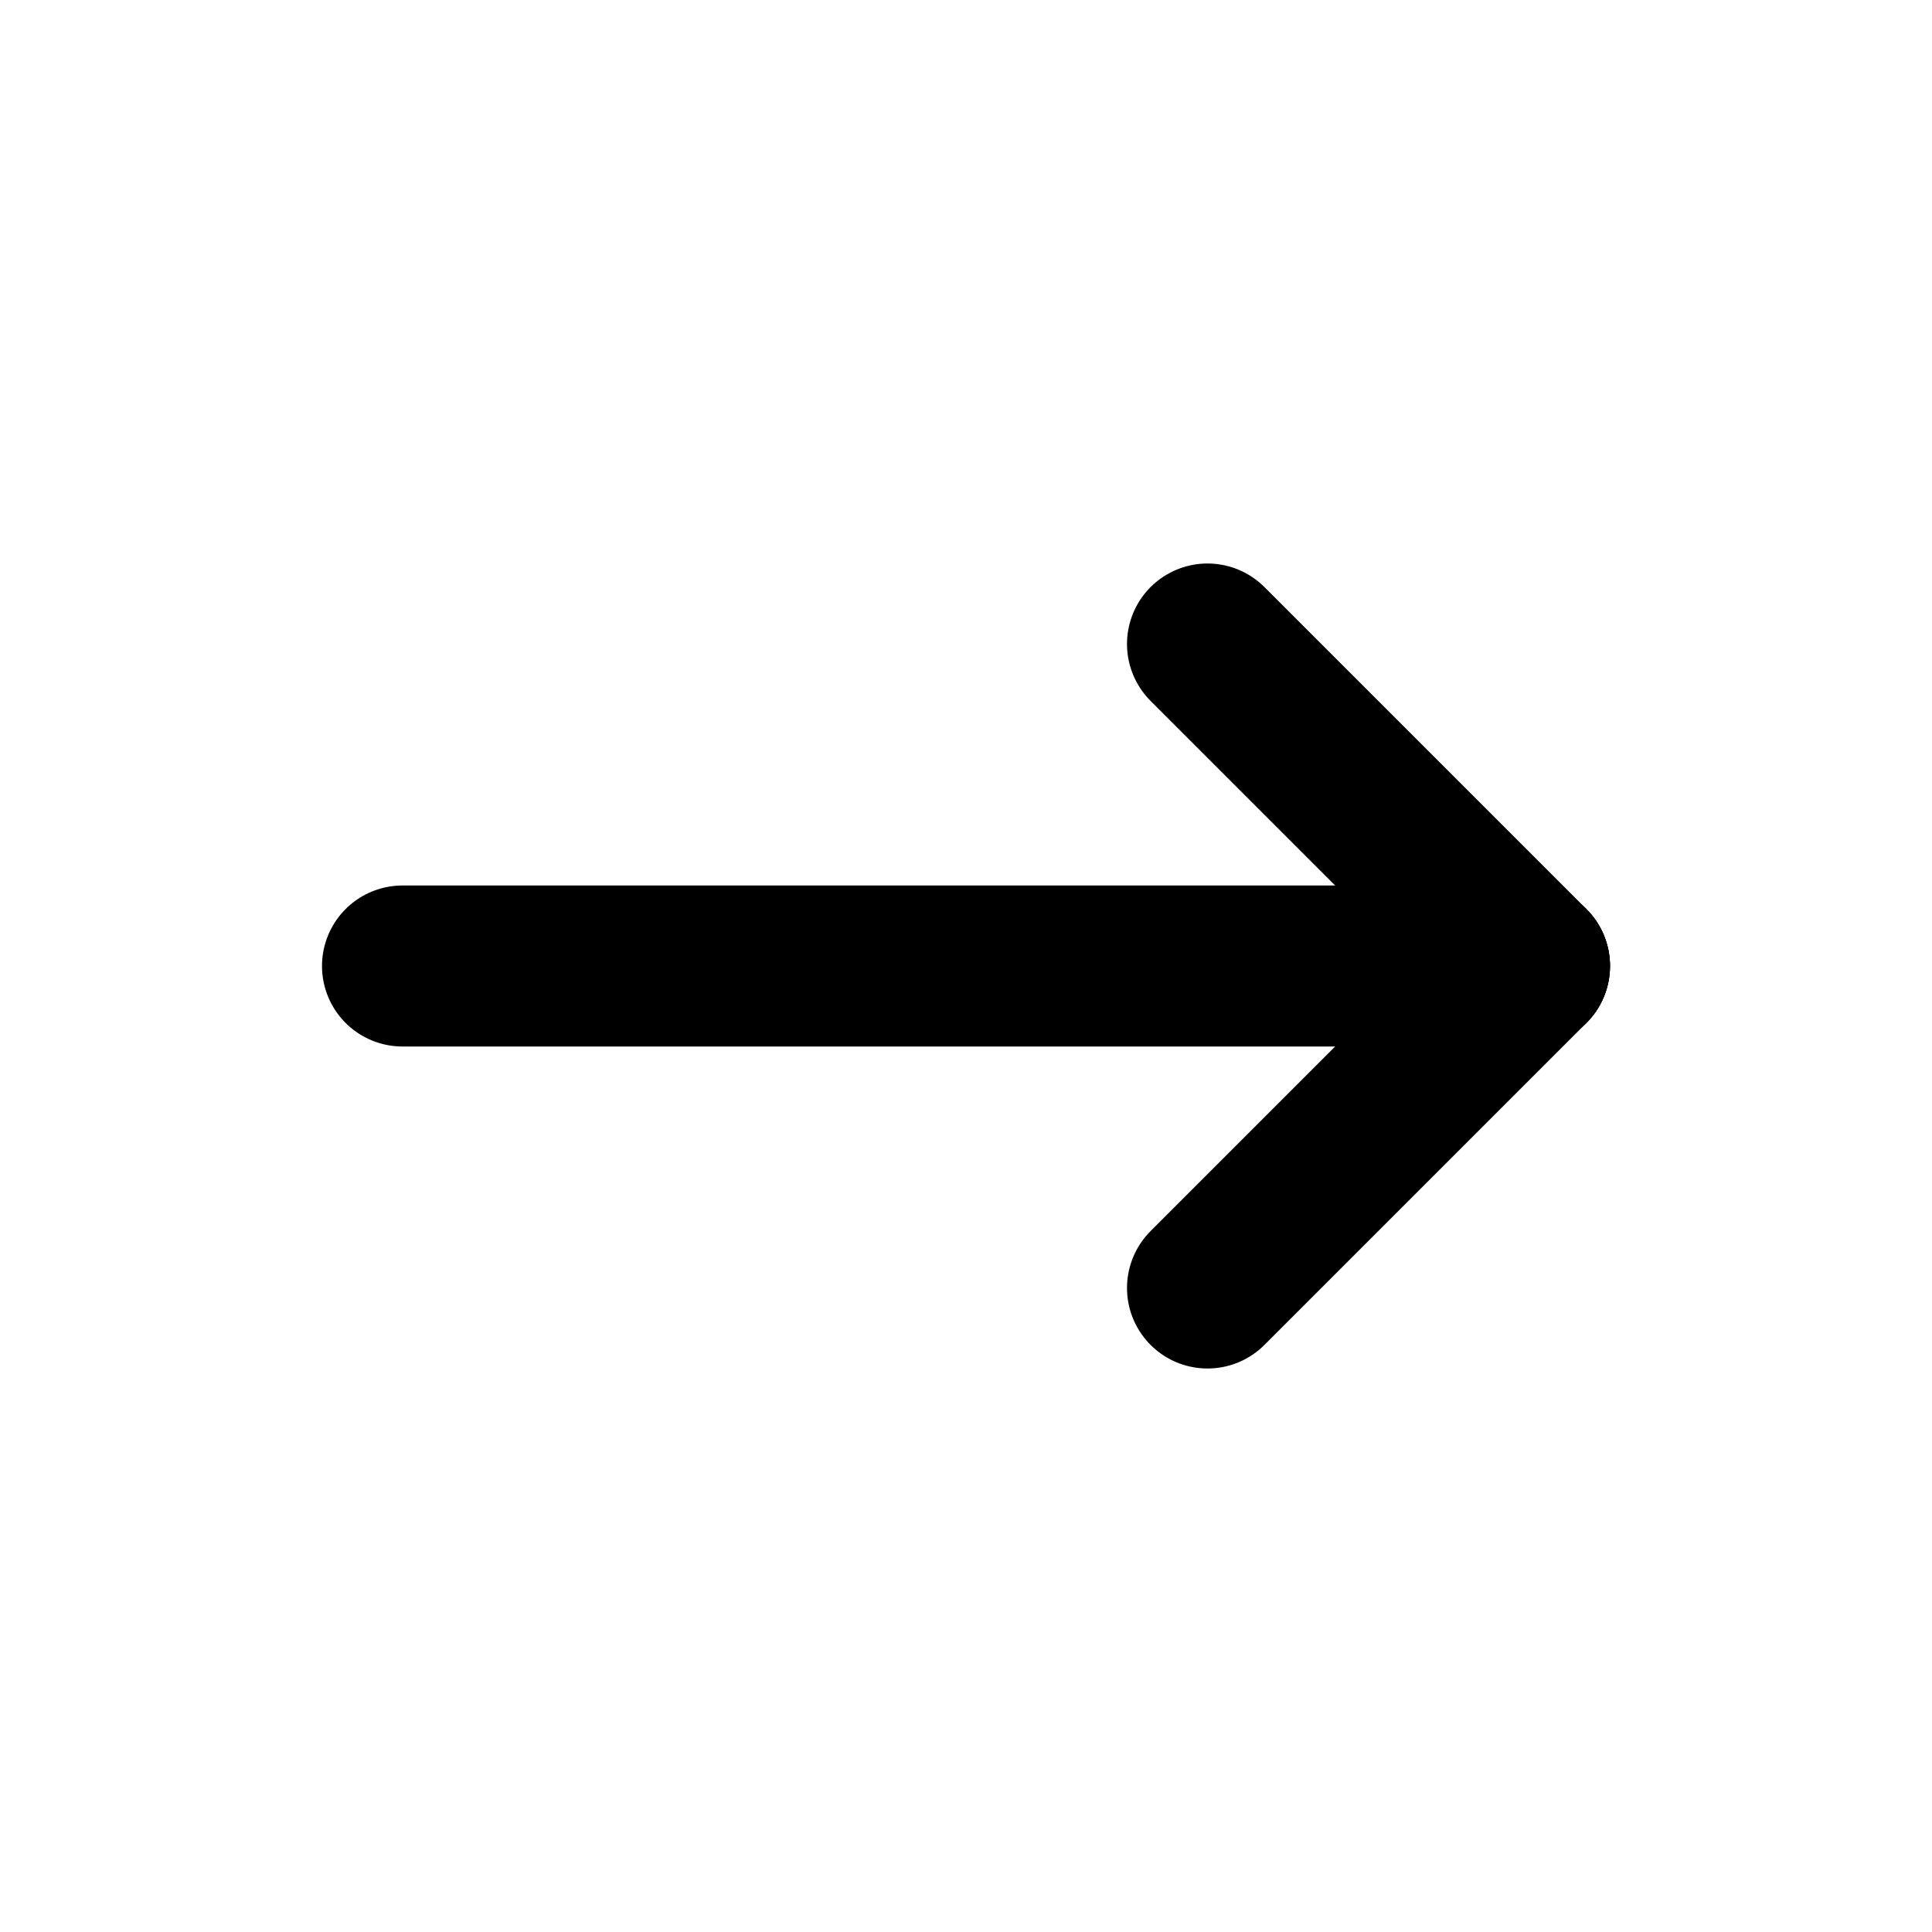
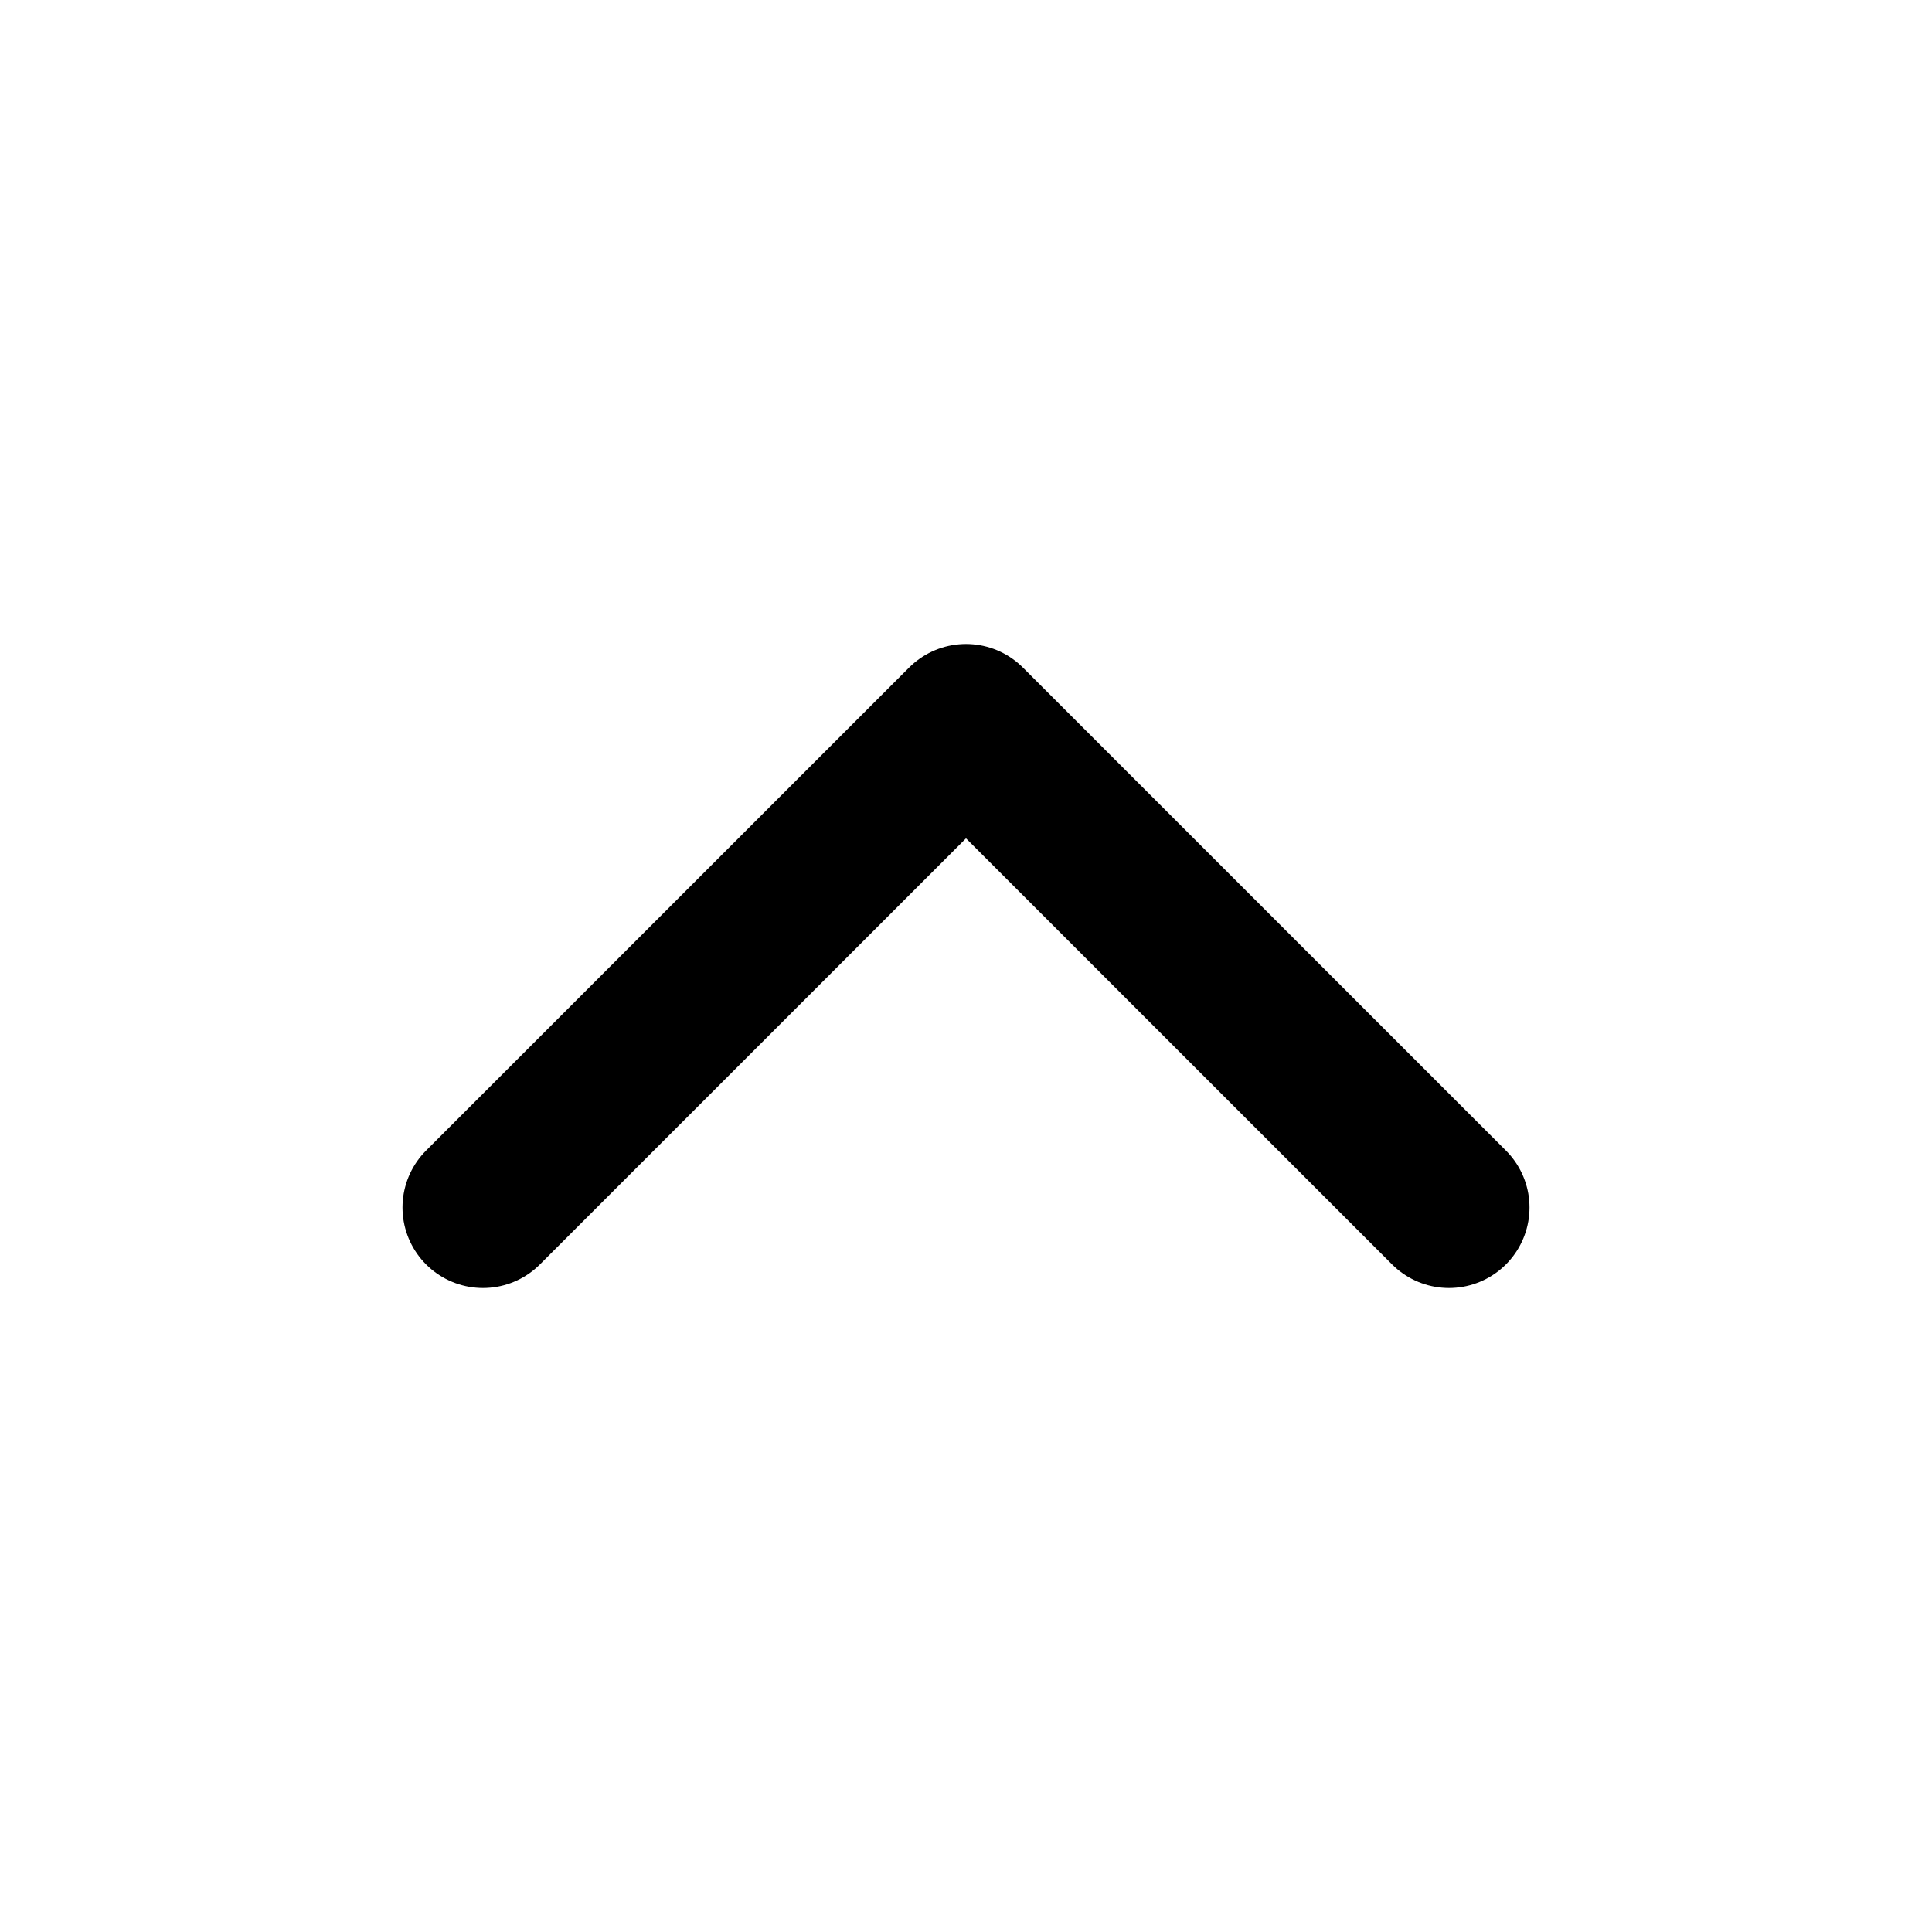
- <svg xmlns="http://www.w3.org/2000/svg" width="24" height="24" viewBox="0 0 24 24" fill="none" stroke="currentColor" stroke-width="2" stroke-linecap="round" stroke-linejoin="round" class="icon icon-tabler icons-tabler-outline icon-tabler-arrow-narrow-right">
+ <svg xmlns="http://www.w3.org/2000/svg" width="24" height="24" viewBox="0 0 24 24" fill="none" stroke="currentColor" stroke-width="2" stroke-linecap="round" stroke-linejoin="round" class="icon icon-tabler icons-tabler-outline icon-tabler-chevron-up">
  <path stroke="none" d="M0 0h24v24H0z" fill="none" />
-   <path d="M5 12l14 0" />
-   <path d="M15 16l4 -4" />
-   <path d="M15 8l4 4" />
+   <path d="M6 15l6 -6l6 6" />
</svg>
